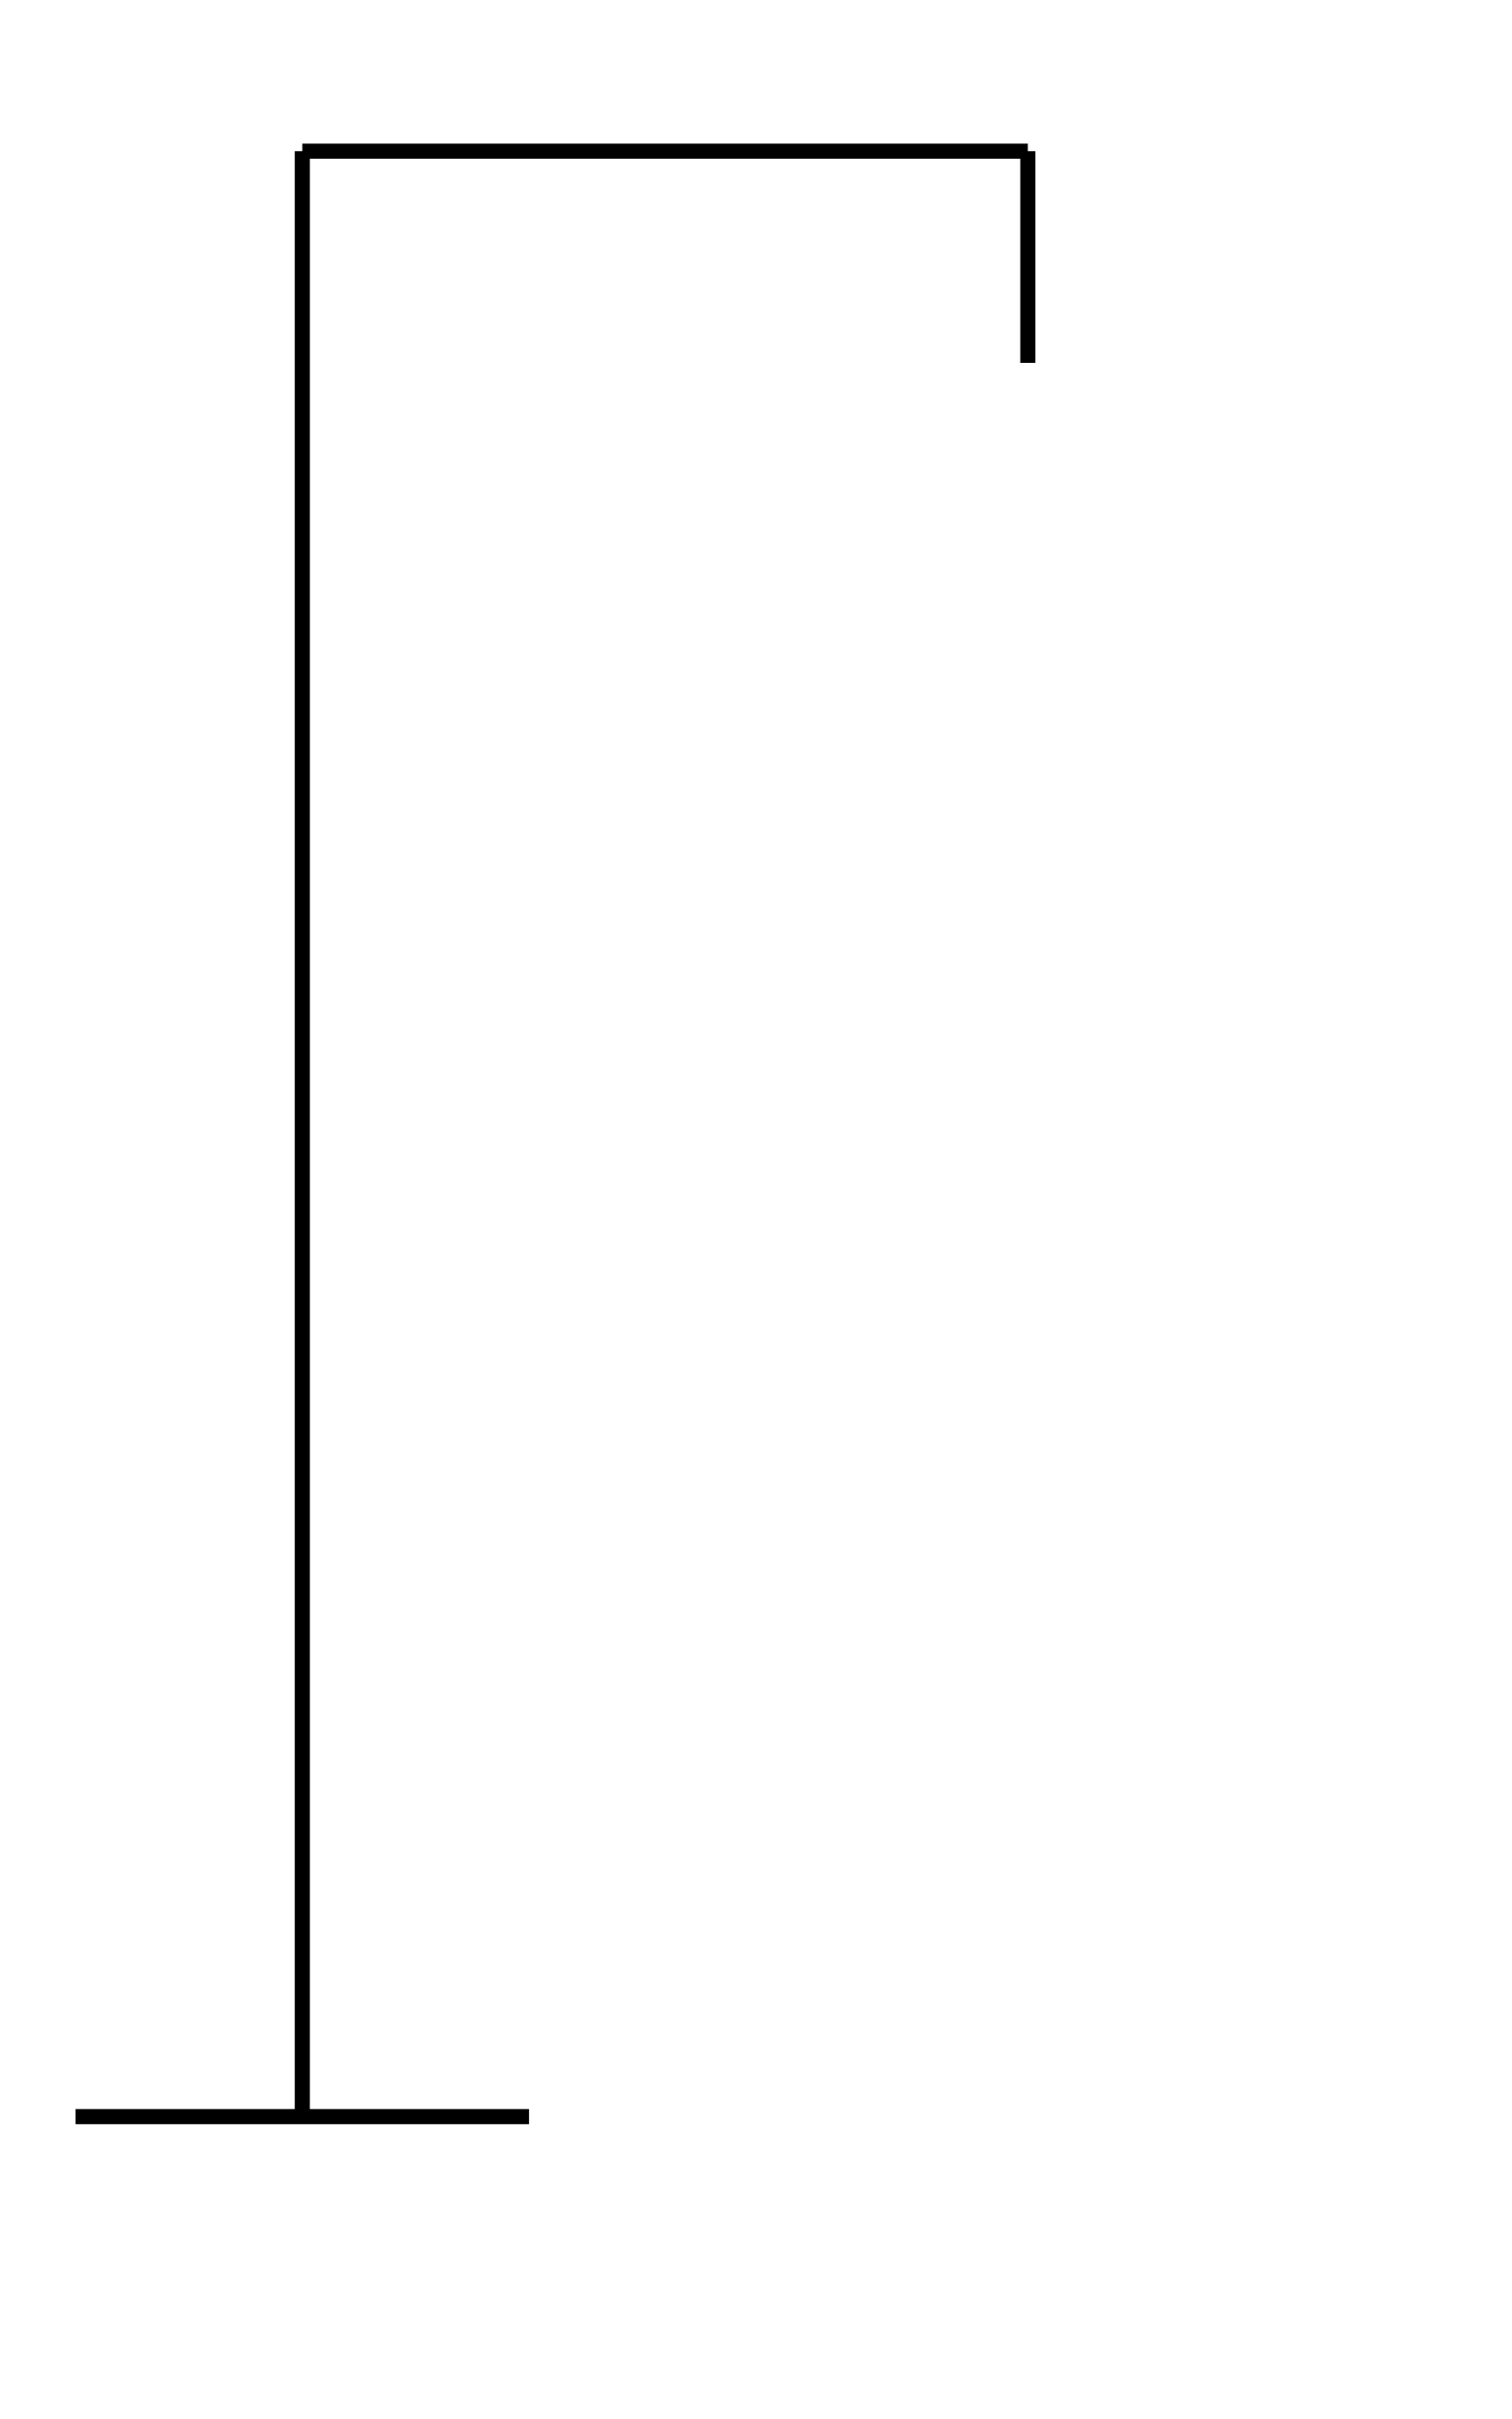
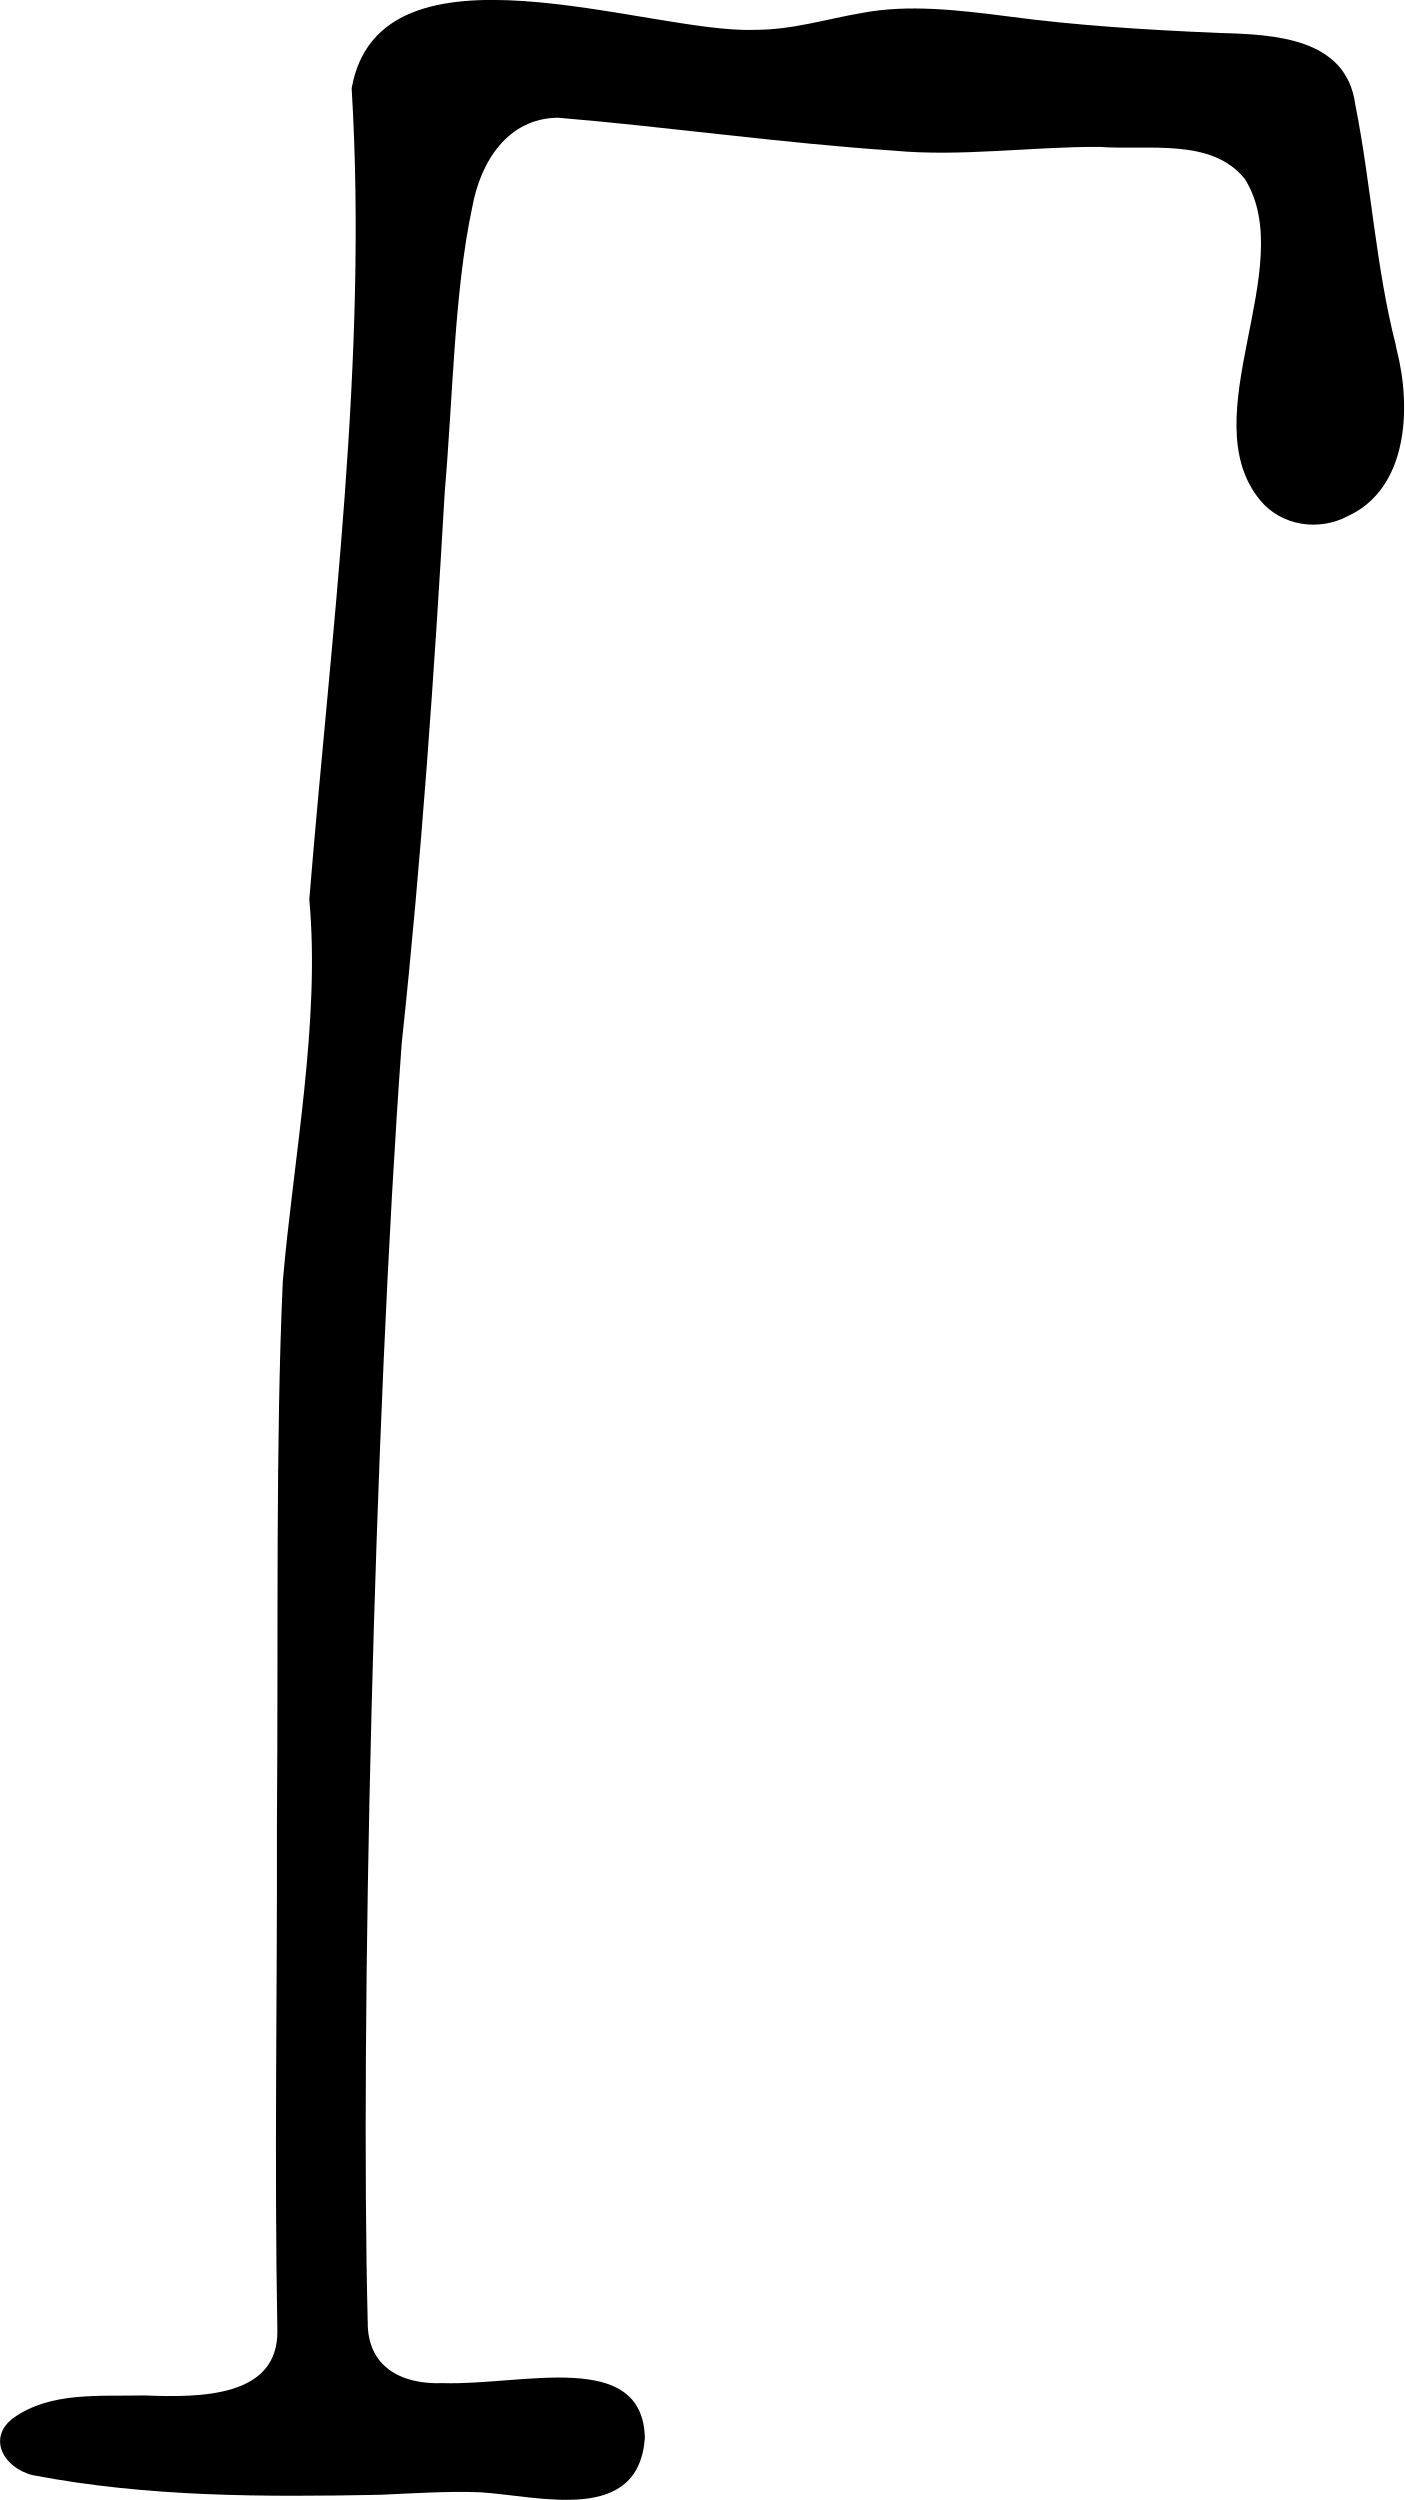
- <svg xmlns="http://www.w3.org/2000/svg" viewBox="0 0 100 160">
-   <line x1="20" y1="10" x2="20" y2="140" stroke="currentColor" fill="none" />
-   <line x1="5" y1="140" x2="35" y2="140" stroke="currentColor" fill="none" />
-   <line x1="20" y1="10" x2="68" y2="10" stroke="currentColor" fill="none" />
-   <line x1="68" y1="10" x2="68" y2="24" stroke="currentColor" fill="none" />
+ <svg xmlns="http://www.w3.org/2000/svg" id="Capa_2" data-name="Capa 2" viewBox="0 0 67.28 119.79">
+   <g id="Capa_1-2" data-name="Capa 1">
+     <path d="M66.89,16.57c-.97-3.77-1.19-7.74-1.95-11.56-.43-3.2-3.86-3.36-6.52-3.43-3.53-.15-6.87-.36-10.08-.79-2.48-.32-4.82-.58-6.98-.18-1.78.3-3.39.83-5.23.82-5.06.18-17.93-4.79-19.28,2.8.78,12.99-.98,25.95-2.03,38.87.54,5.86-.77,12.44-1.27,18.31-.35,7.79-.21,16.82-.28,25.81.02,8.31-.13,16.14.02,24.45.05,3.19-3.64,3.22-6.37,3.11-2.17.05-4.5-.19-6.28,1.08-1.26.94-.49,2.39.93,2.74,5.48,1.05,11.02,1.05,16.67.94,1.58-.07,3.21-.18,4.78-.12,2.89.19,7.58,1.55,7.88-2.61-.11-4.28-5.86-2.5-9.67-2.62-2.03.08-3.62-.8-3.61-2.91-.36-14.21.29-42.93,1.63-61.31.93-8.66,1.56-17.68,2.06-26.4.4-4.63.45-9.58,1.32-13.65.39-2.15,1.68-4.25,4.1-4.28,5.27.44,10.72,1.22,16.12,1.58,3.18.3,6.62-.2,9.84-.18,2.35.17,5.37-.45,6.96,1.54,2.63,4.19-2.57,11.41.74,15.4,1.02,1.23,2.82,1.49,4.21.74,2.87-1.33,3.04-5.19,2.32-7.98l-.04-.19Z" />
+   </g>
</svg>
